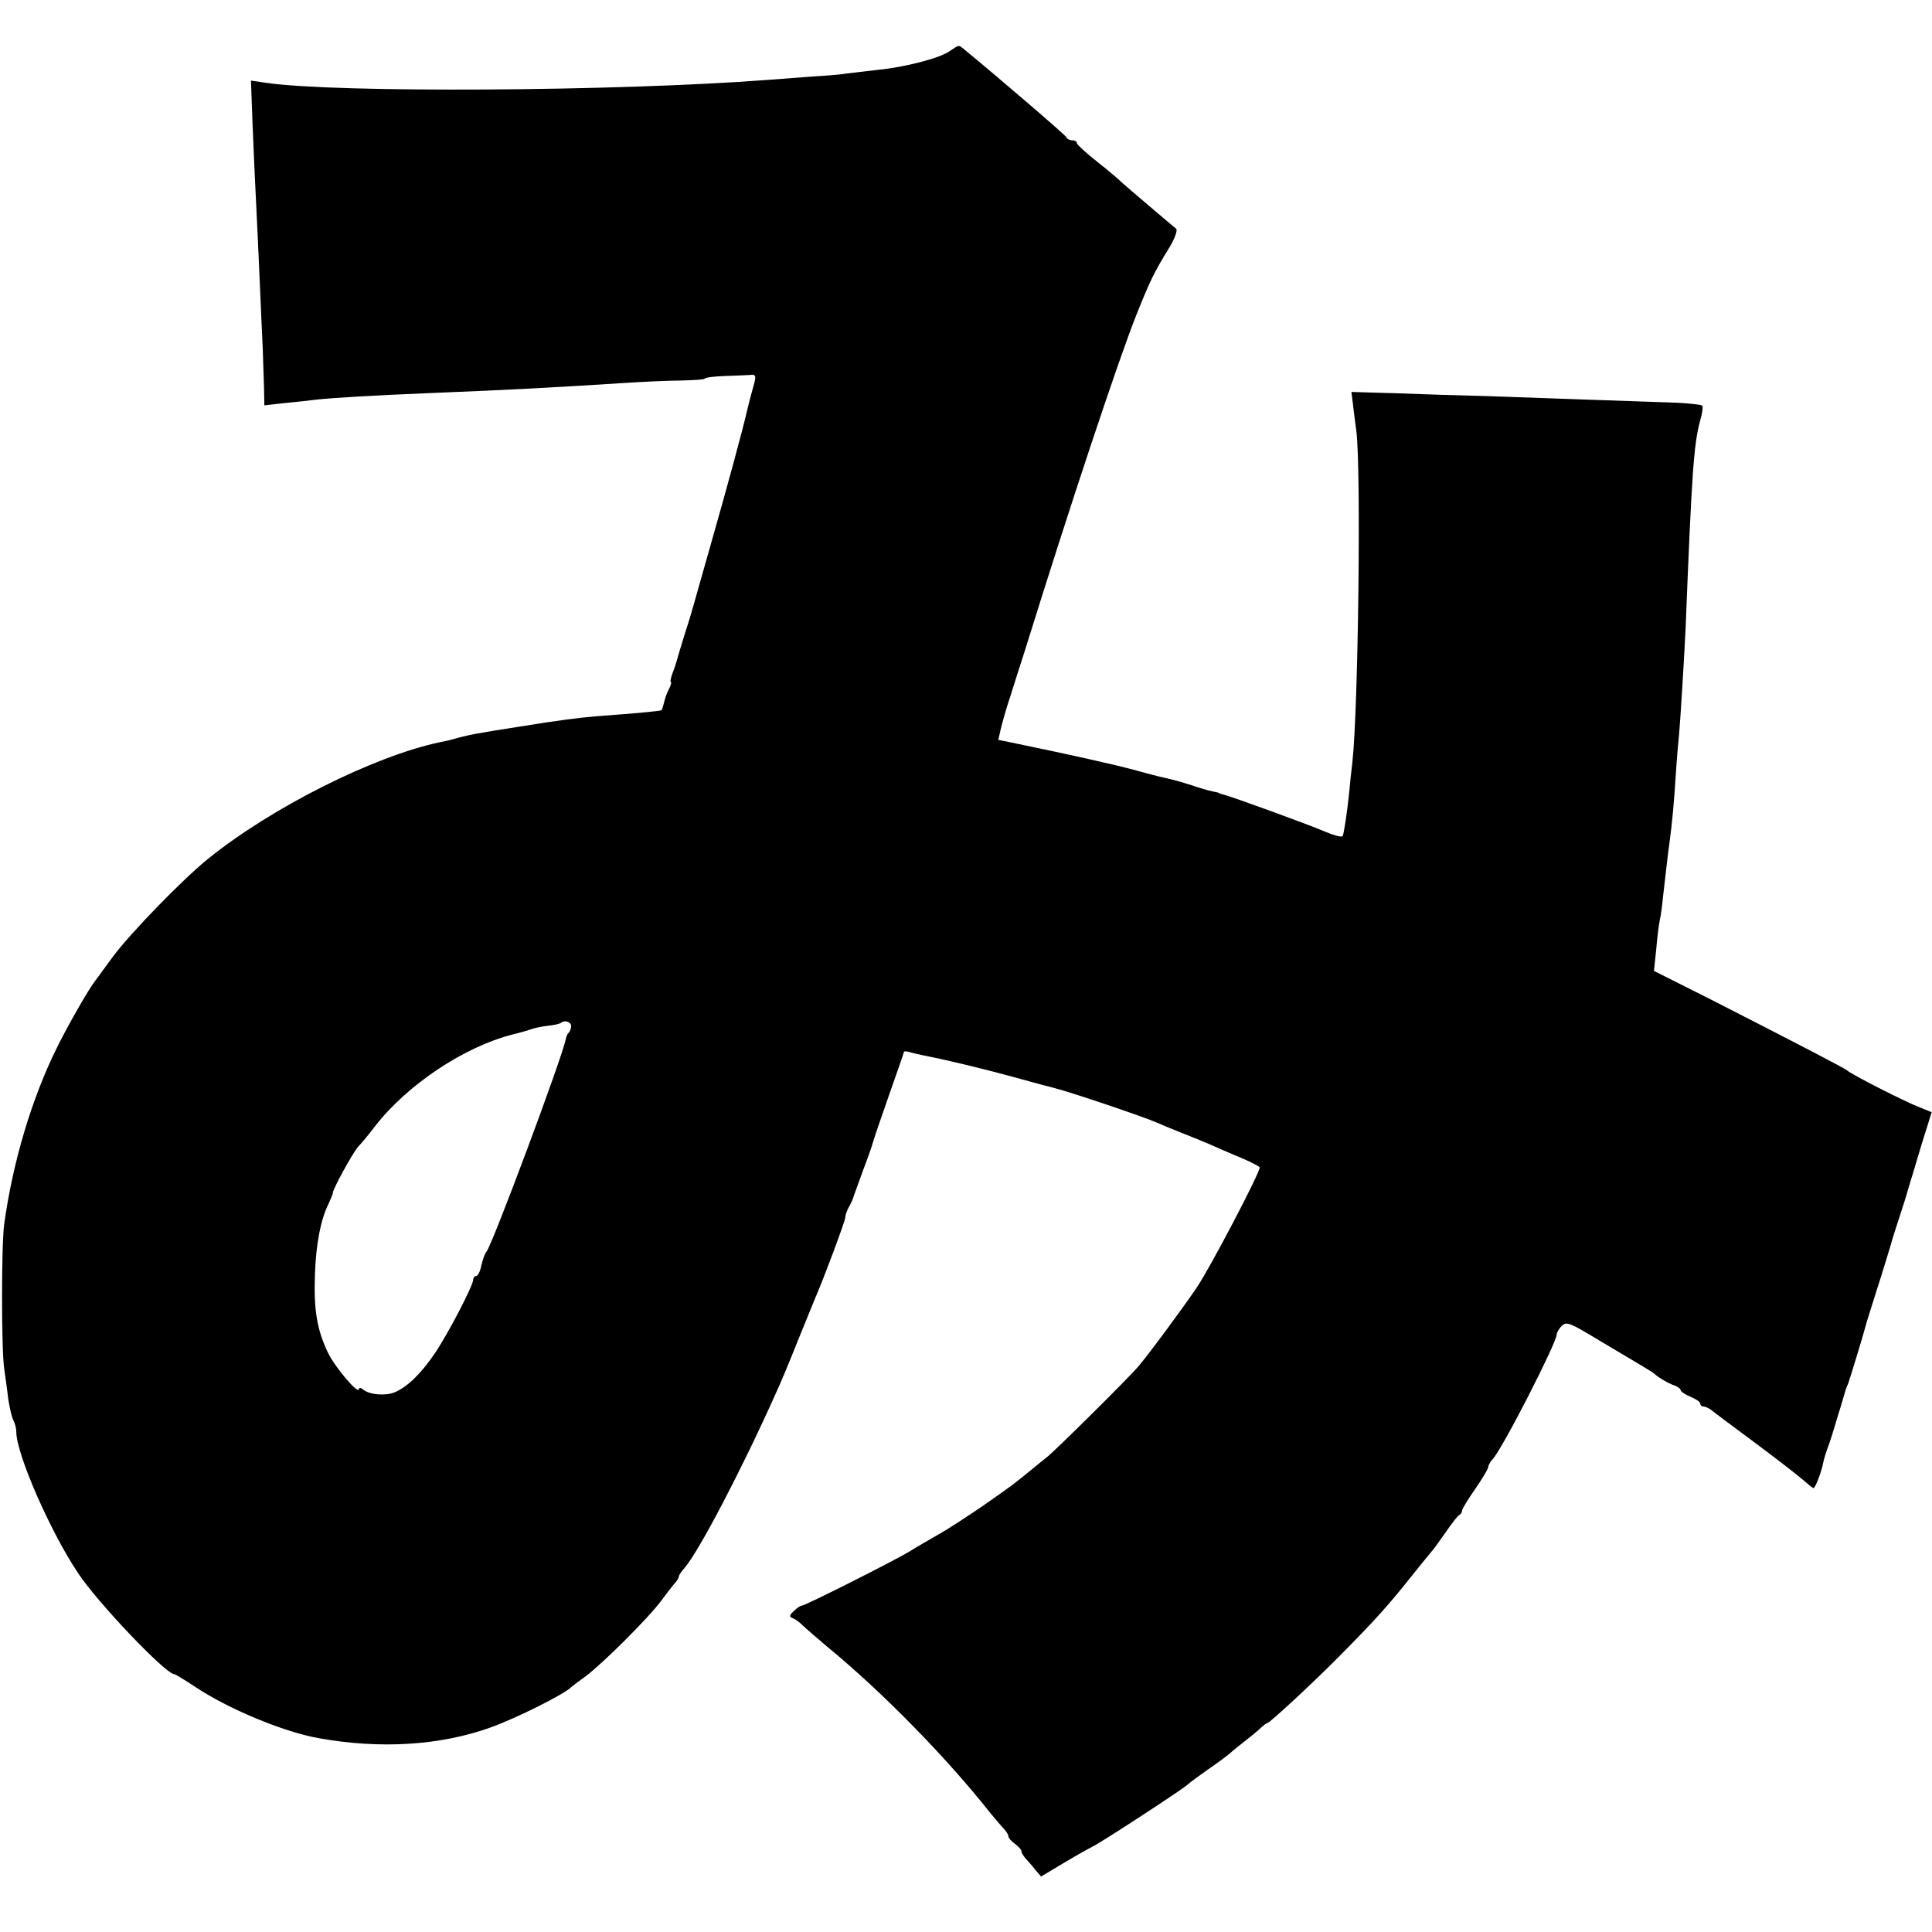
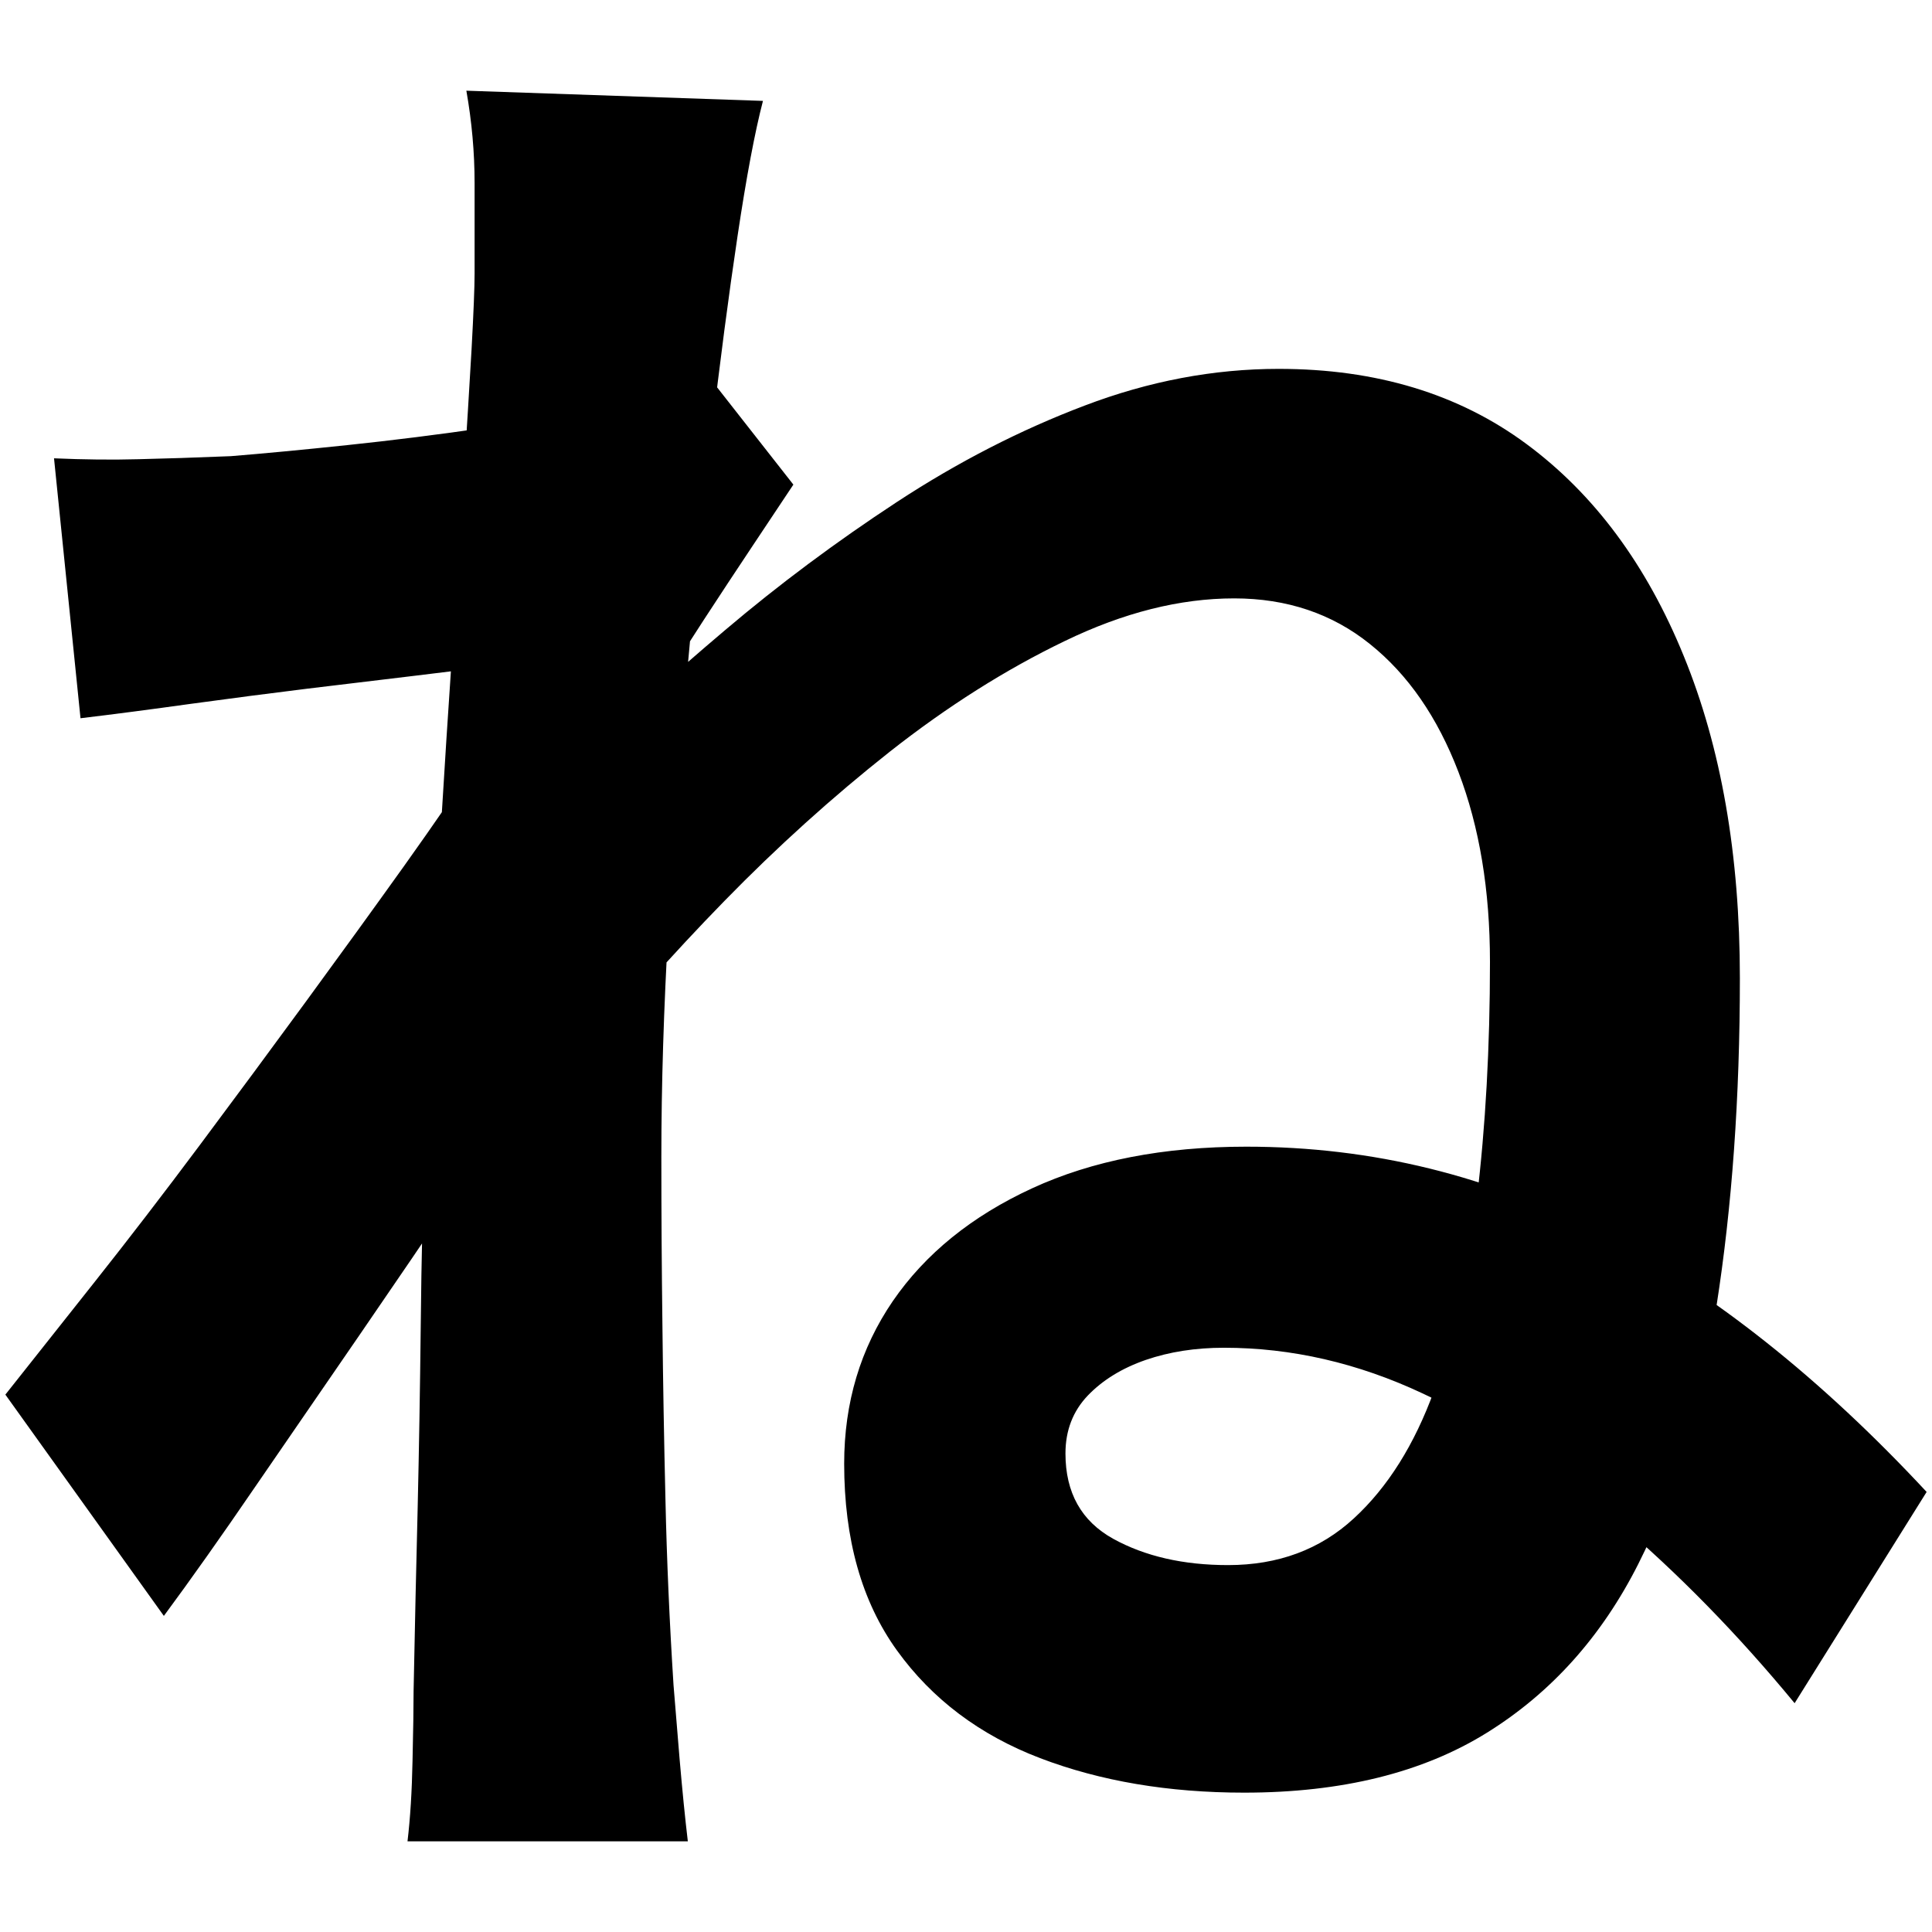
- <svg xmlns="http://www.w3.org/2000/svg" version="1.0" width="592pt" height="592pt" viewBox="0 0 592 592" preserveAspectRatio="xMidYMid meet">
-   <g transform="translate(0,592) scale(0.1,-0.1)" fill="#000000" stroke="none">
-     <path d="M2911 5764 c-30 -22 -138 -50 -221 -58 -35 -4 -78 -9 -94 -11 -17 -3 -62 -7 -101 -9 -38 -3 -104 -8 -145 -11 -461 -35 -1320 -40 -1533 -9 l-48 7 5 -137 c3 -75 8 -185 11 -244 3 -59 8 -165 11 -237 3 -71 7 -161 9 -200 1 -38 3 -94 4 -123 l1 -54 63 7 c34 3 76 8 92 10 39 5 188 14 340 20 273 11 397 18 600 31 61 4 143 8 182 8 40 1 73 3 73 6 0 3 29 7 65 8 36 1 69 3 73 3 18 3 20 -3 11 -33 -5 -18 -14 -51 -19 -73 -13 -57 -61 -235 -114 -420 -25 -88 -48 -169 -51 -180 -3 -11 -14 -49 -26 -85 -11 -36 -22 -72 -24 -80 -2 -8 -8 -27 -14 -42 -6 -16 -8 -28 -5 -28 2 0 0 -9 -6 -21 -6 -11 -13 -30 -15 -41 -3 -11 -6 -22 -8 -24 -3 -3 -69 -9 -202 -19 -49 -4 -113 -12 -230 -31 -141 -22 -161 -26 -210 -40 -5 -2 -22 -5 -36 -8 -204 -43 -518 -201 -712 -358 -79 -64 -236 -226 -290 -298 -26 -36 -51 -69 -55 -75 -20 -25 -85 -139 -117 -204 -78 -157 -136 -353 -162 -541 -9 -63 -9 -385 0 -445 3 -22 9 -62 12 -90 4 -27 11 -58 16 -67 5 -9 9 -25 9 -36 0 -67 104 -305 189 -432 60 -91 269 -310 295 -310 3 0 31 -17 63 -38 101 -68 272 -139 379 -158 189 -34 372 -23 528 33 80 29 224 101 246 123 3 3 23 18 45 34 50 37 192 178 231 231 16 22 35 46 41 53 7 7 13 17 13 21 0 4 8 16 18 27 43 50 173 297 279 534 12 25 42 97 67 160 26 63 50 124 55 135 25 57 91 234 91 244 0 7 5 22 12 34 7 12 13 27 14 32 2 6 15 42 29 80 15 39 28 77 30 85 2 8 24 73 49 144 25 71 46 131 46 133 0 2 8 2 18 -1 9 -3 28 -7 42 -10 85 -17 179 -40 275 -66 61 -17 117 -32 126 -34 52 -13 279 -90 314 -106 11 -5 45 -19 75 -31 30 -12 73 -29 95 -39 22 -10 64 -28 93 -40 28 -12 52 -25 52 -27 0 -18 -149 -302 -192 -367 -44 -65 -152 -211 -180 -243 -35 -41 -258 -261 -280 -278 -7 -5 -31 -25 -53 -43 -53 -43 -49 -40 -140 -104 -44 -30 -106 -71 -138 -89 -33 -19 -73 -42 -90 -53 -52 -31 -320 -166 -330 -166 -5 0 -16 -8 -25 -17 -13 -12 -14 -17 -4 -21 7 -2 21 -12 30 -21 9 -9 44 -39 77 -67 168 -138 365 -339 500 -510 17 -20 36 -43 43 -50 6 -7 12 -16 12 -21 0 -5 9 -15 20 -23 11 -8 20 -18 20 -23 0 -5 6 -14 13 -22 6 -7 20 -22 29 -34 l18 -21 72 43 c40 24 80 46 88 50 22 10 266 169 287 187 10 9 39 30 63 47 25 17 55 39 67 49 12 11 36 30 54 44 18 14 38 31 45 38 7 6 14 12 17 12 7 0 139 122 222 206 109 110 150 156 220 244 33 41 62 77 65 80 3 3 21 28 40 55 19 28 38 52 42 53 4 2 8 8 8 13 0 5 18 35 40 66 22 32 40 62 40 67 0 5 6 17 14 25 31 34 196 357 196 382 0 6 7 17 15 26 14 13 23 11 88 -28 170 -101 192 -114 197 -119 10 -10 45 -31 63 -36 9 -4 17 -10 17 -14 0 -4 14 -13 30 -20 17 -7 30 -16 30 -21 0 -5 5 -9 10 -9 6 0 16 -5 23 -10 7 -6 66 -50 132 -99 66 -49 133 -101 149 -115 16 -14 31 -26 33 -26 5 0 24 49 29 75 2 11 8 31 13 45 6 14 20 59 32 100 13 41 23 77 24 80 1 3 4 12 8 20 5 14 48 154 53 175 1 6 17 55 34 110 18 55 36 116 42 135 5 19 18 60 28 90 10 30 23 71 28 90 6 19 24 79 40 133 l31 99 -37 15 c-49 19 -211 102 -222 113 -6 6 -172 92 -413 215 l-179 90 7 66 c3 37 8 77 11 90 3 13 7 42 9 64 9 79 16 141 21 176 8 60 13 113 19 206 3 48 8 104 10 123 4 42 16 240 20 325 19 479 25 562 44 634 7 23 10 45 7 48 -3 3 -38 7 -78 9 -155 5 -429 15 -573 20 -82 2 -212 6 -287 9 l-137 4 4 -32 c2 -18 7 -57 11 -87 15 -114 6 -854 -12 -1015 -4 -33 -8 -71 -9 -85 -6 -62 -17 -136 -21 -142 -3 -4 -26 2 -52 13 -48 21 -285 107 -312 114 -8 2 -15 4 -15 5 0 1 -9 3 -19 5 -10 2 -40 10 -65 19 -25 8 -57 17 -71 20 -14 3 -43 10 -65 16 -39 11 -85 23 -135 34 -46 11 -167 37 -181 40 -8 1 -42 9 -77 16 l-63 13 7 31 c4 17 17 65 31 106 13 41 32 102 43 135 137 441 287 892 342 1030 42 105 54 130 102 208 16 27 25 52 20 56 -5 4 -43 36 -84 71 -41 35 -81 69 -88 76 -7 7 -39 34 -72 60 -33 26 -60 51 -60 55 0 5 -6 9 -14 9 -8 0 -16 4 -18 9 -2 6 -195 172 -315 271 -16 13 -14 13 -42 -6z m-1161 -2987 c0 -8 -3 -17 -7 -21 -4 -3 -8 -12 -9 -19 -12 -60 -224 -627 -243 -652 -5 -5 -12 -25 -16 -42 -3 -18 -11 -33 -16 -33 -5 0 -9 -5 -9 -11 0 -18 -78 -168 -119 -228 -42 -61 -82 -100 -121 -117 -28 -12 -78 -8 -97 8 -7 6 -13 7 -13 2 0 -20 -72 64 -95 111 -33 69 -44 129 -40 239 3 94 18 170 42 218 7 15 13 30 13 33 -1 10 61 123 78 142 10 10 33 38 52 63 99 127 272 242 420 280 25 6 52 14 60 17 8 3 31 8 50 10 19 2 36 6 39 9 10 9 31 3 31 -9z" />
-   </g>
+ <svg xmlns="http://www.w3.org/2000/svg" width="512" height="512" viewBox="162 167 108 98" fill="none">
+   <path fill="#000000" d="M262.32 257.21Q257.55 251.42 252.27 246.94Q246.99 242.45 241.54 239.90Q236.09 237.34 230.42 237.34Q228.03 237.34 226.05 238.02Q224.06 238.71 222.81 240.01Q221.56 241.32 221.56 243.25Q221.56 246.54 224.23 248.02Q226.90 249.49 230.65 249.49Q234.85 249.49 237.68 246.88Q240.52 244.27 242.17 239.73Q243.82 235.19 244.55 229.06Q245.29 222.93 245.29 215.77Q245.29 209.76 243.53 205.16Q241.77 200.56 238.59 198.01Q235.41 195.45 230.99 195.45Q226.44 195.45 221.51 197.84Q216.57 200.22 211.74 204.02Q206.92 207.83 202.49 212.37Q198.06 216.91 194.54 221.34V204.42Q198.06 201.01 202.55 197.21Q207.03 193.41 212.14 190.06Q217.25 186.71 222.64 184.67Q228.03 182.62 233.48 182.62Q241.66 182.62 247.33 186.82Q253.01 191.02 256.13 198.69Q259.26 206.35 259.26 216.68Q259.26 226.67 257.95 235.02Q256.64 243.36 253.58 249.43Q250.51 255.51 245.12 258.86Q239.73 262.21 231.55 262.21Q225.20 262.21 220.14 260.28Q215.09 258.35 212.14 254.26Q209.19 250.17 209.19 243.82Q209.19 238.71 211.91 234.73Q214.64 230.76 219.69 228.43Q224.74 226.10 231.67 226.10Q242.23 226.10 251.54 230.99Q260.84 235.87 269.70 245.40ZM189.89 199.20Q188.07 199.42 185.23 199.77Q182.39 200.11 179.16 200.50Q175.92 200.90 172.63 201.35Q169.34 201.81 166.50 202.15L165.02 187.62Q167.52 187.73 169.74 187.67Q171.95 187.62 174.90 187.50Q177.63 187.28 181.43 186.88Q185.23 186.48 189.15 185.91Q193.07 185.35 196.47 184.67Q199.88 183.98 201.81 183.30L206.35 189.09Q205.44 190.46 204.08 192.50Q202.72 194.54 201.35 196.64Q199.99 198.74 198.97 200.33L192.27 221.68Q190.46 224.29 187.79 228.26Q185.12 232.23 182.11 236.61Q179.10 240.98 176.26 245.12Q173.43 249.26 171.16 252.33L162.30 239.96Q164.46 237.23 167.30 233.65Q170.13 230.08 173.14 226.05Q176.15 222.02 179.10 217.99Q182.05 213.96 184.61 210.38Q187.16 206.80 188.87 204.19L189.09 201.24ZM188.53 177.29Q188.53 174.79 188.53 172.23Q188.53 169.68 188.07 167.07L204.65 167.64Q203.97 170.25 203.23 175.19Q202.49 180.12 201.75 186.48Q201.01 192.84 200.39 199.82Q199.77 206.80 199.37 213.73Q198.97 220.65 198.97 226.67Q198.97 231.33 199.03 236.09Q199.08 240.86 199.20 245.86Q199.31 250.85 199.65 256.19Q199.77 257.67 199.99 260.33Q200.22 263.00 200.45 264.93H184.78Q185.01 263.00 185.06 260.45Q185.12 257.89 185.12 256.53Q185.23 250.97 185.35 246.20Q185.46 241.43 185.52 236.09Q185.57 230.76 185.80 223.72Q185.91 221.11 186.14 217.08Q186.37 213.05 186.65 208.22Q186.94 203.40 187.28 198.40Q187.62 193.41 187.90 189.04Q188.18 184.67 188.36 181.54Q188.53 178.42 188.53 177.29Z" />
</svg>
